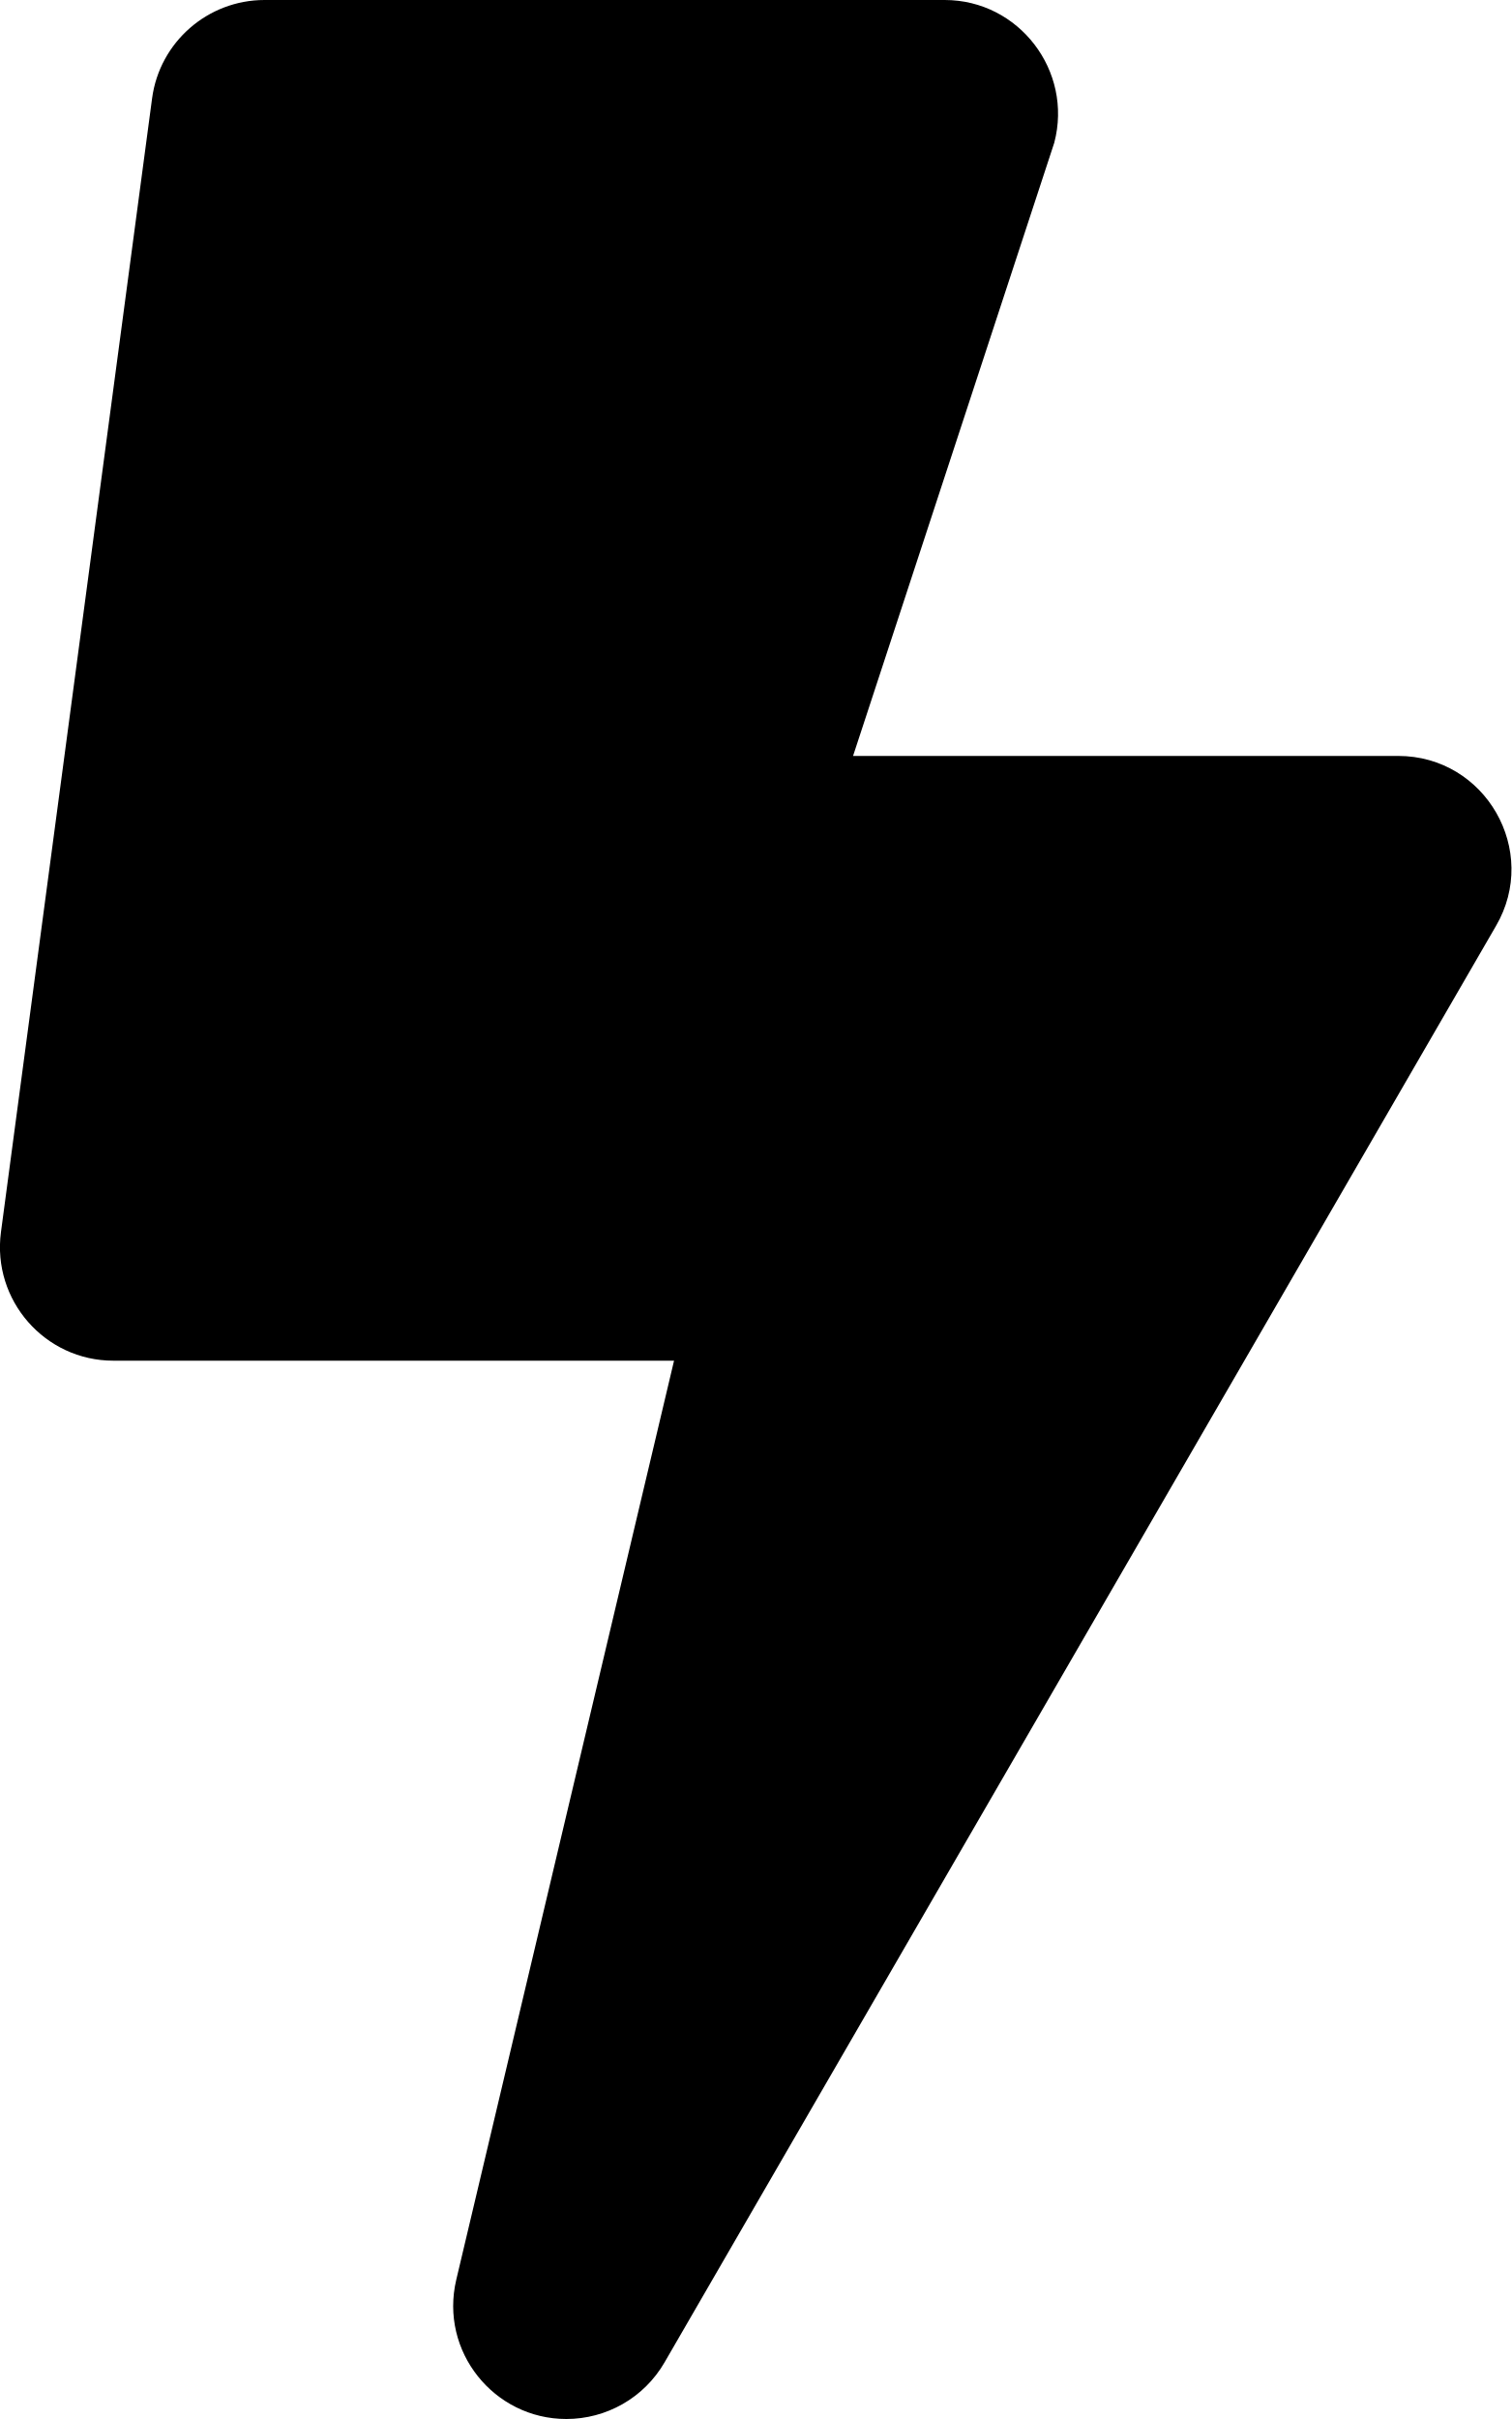
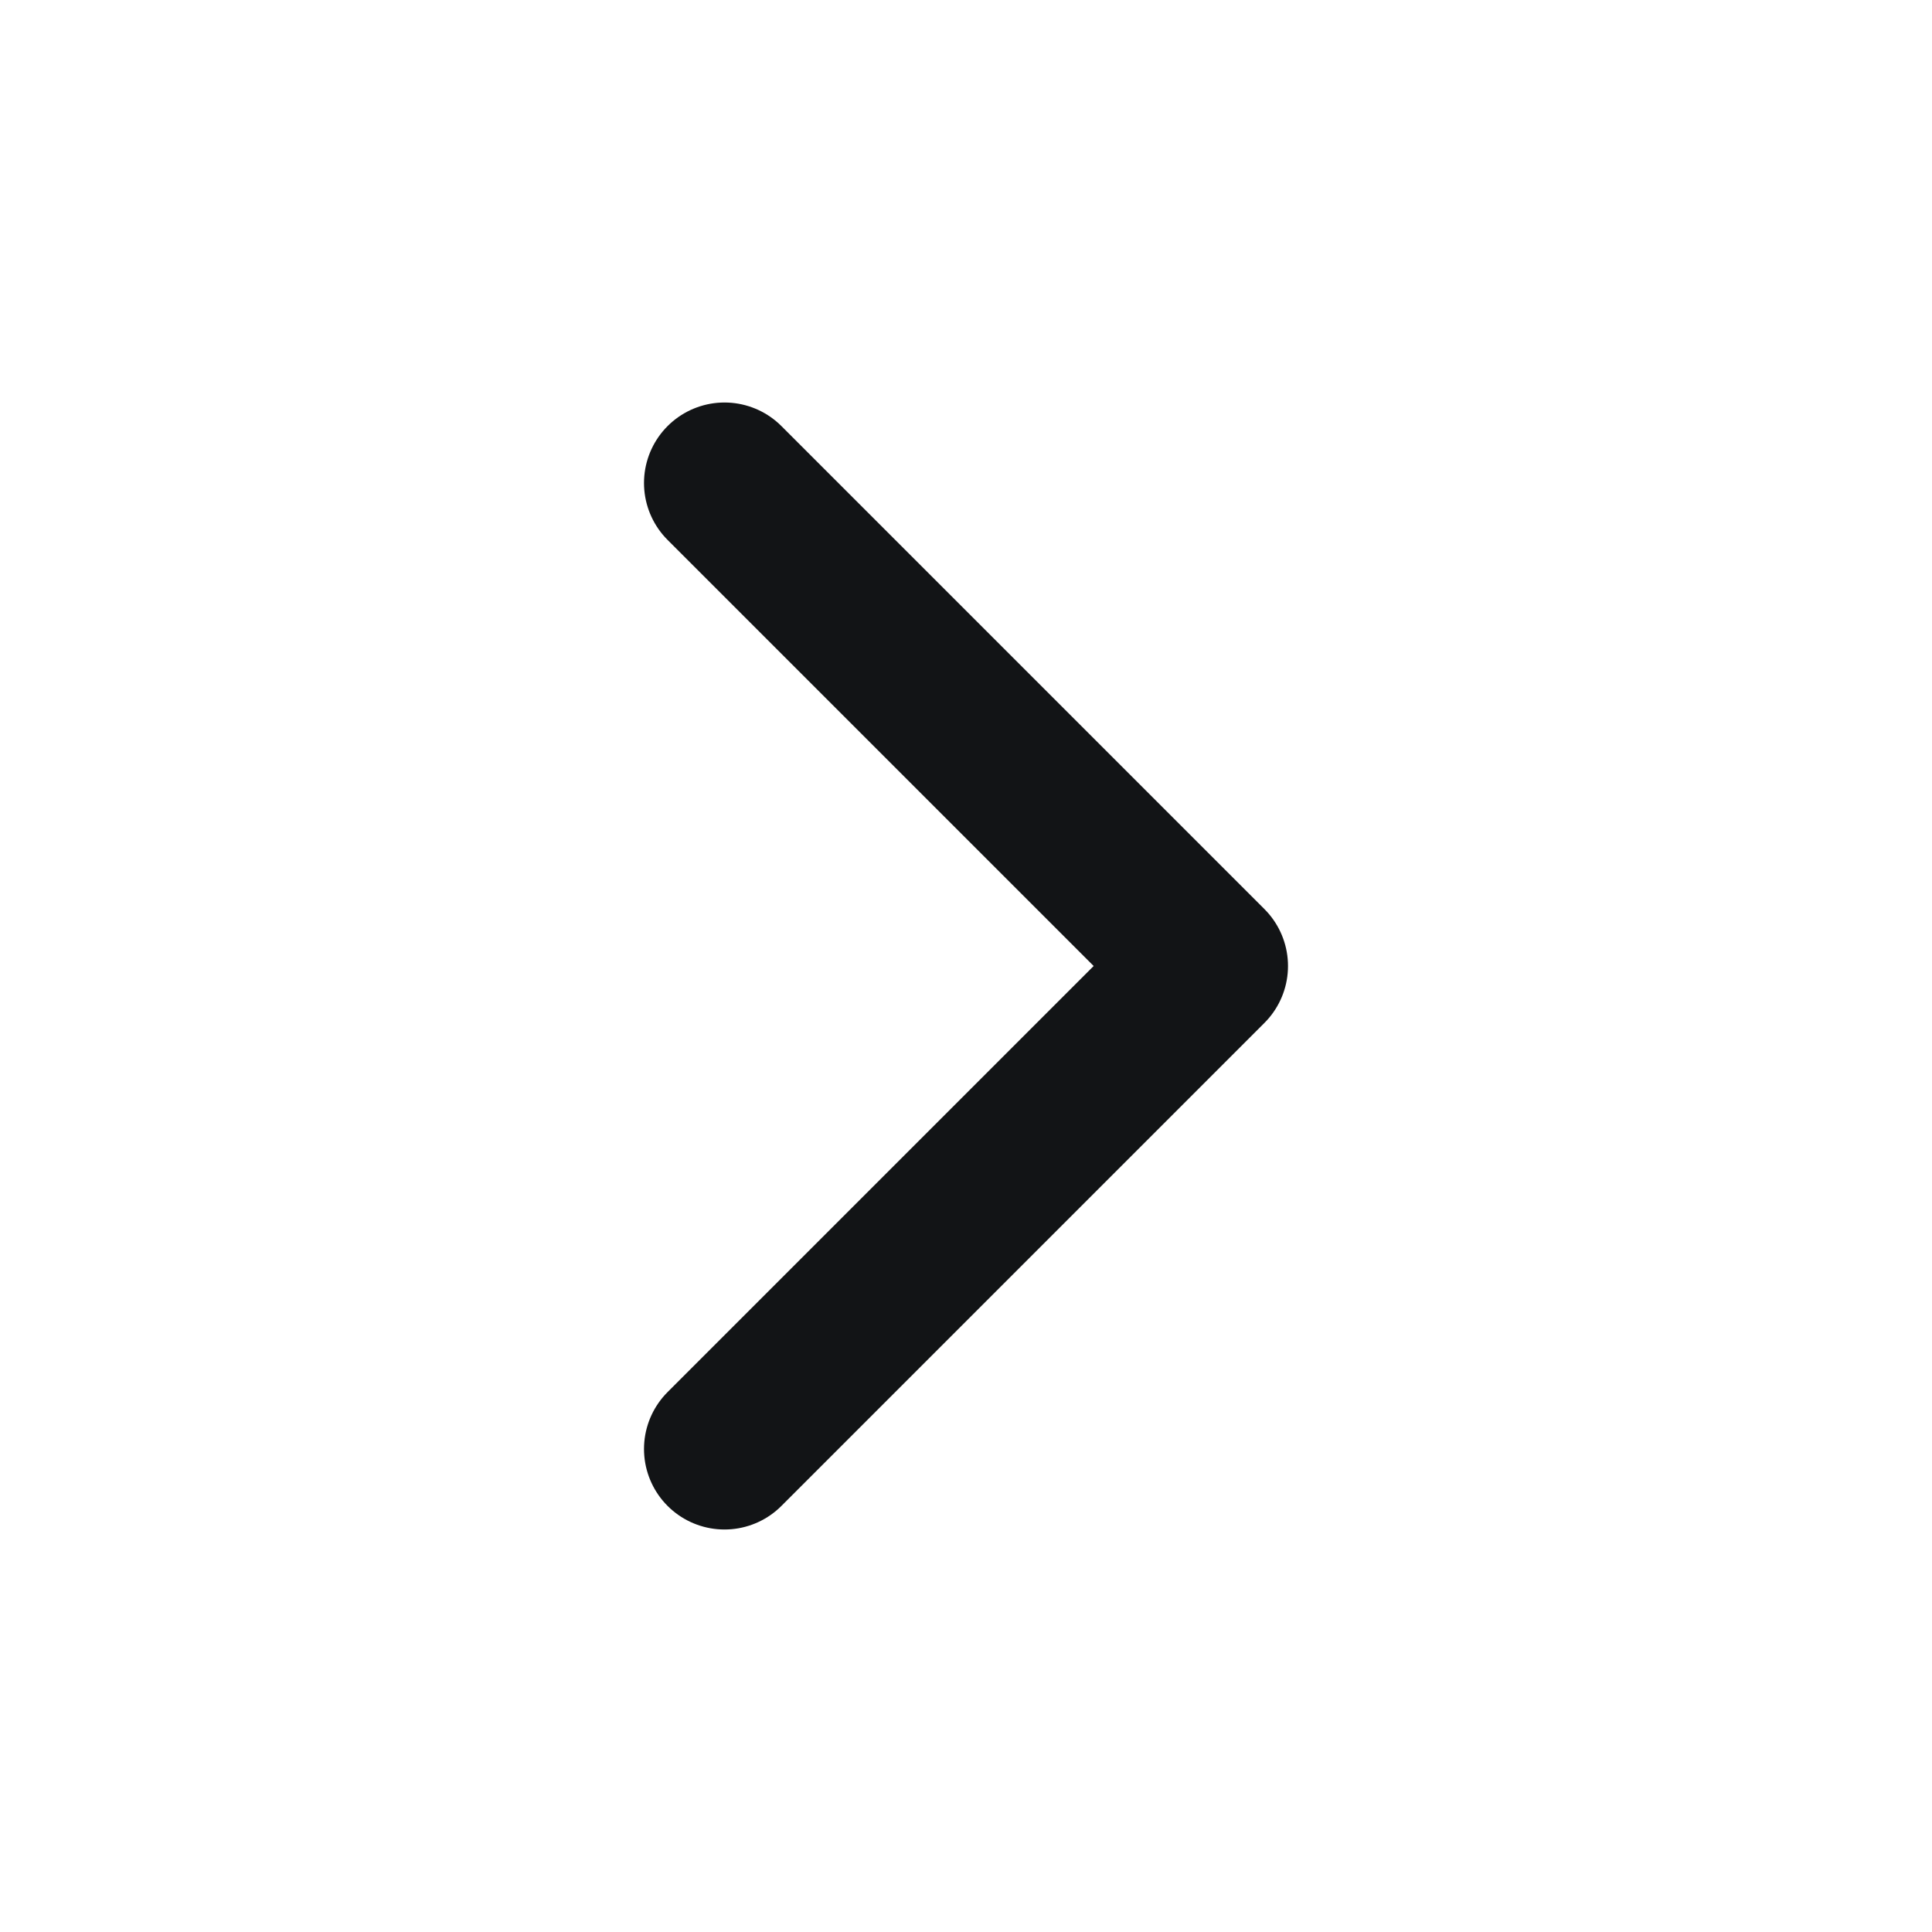
- <svg viewBox="0 0 320 512">
-   <path d="M296 160H180.6l42.6-129.8C227.2 15 215.7 0 200 0H56C44 0 33.8 8.9 32.2 20.8l-32 240C-1.7 275.2 9.5 288 24 288h118.7L96.6 482.5c-3.6 15.2 8 29.5 23.3 29.5 8.4 0 16.4-4.4 20.8-12l176-304c9.3-15.9-2.2-36-20.7-36z" class="" />
+ <svg xmlns="http://www.w3.org/2000/svg" width="24" height="24" viewBox="0 0 24 24" fill="none">
+   <path d="M9 18L15 12L9 6" stroke="#121416" stroke-width="2" stroke-linecap="round" stroke-linejoin="round" />
</svg>
